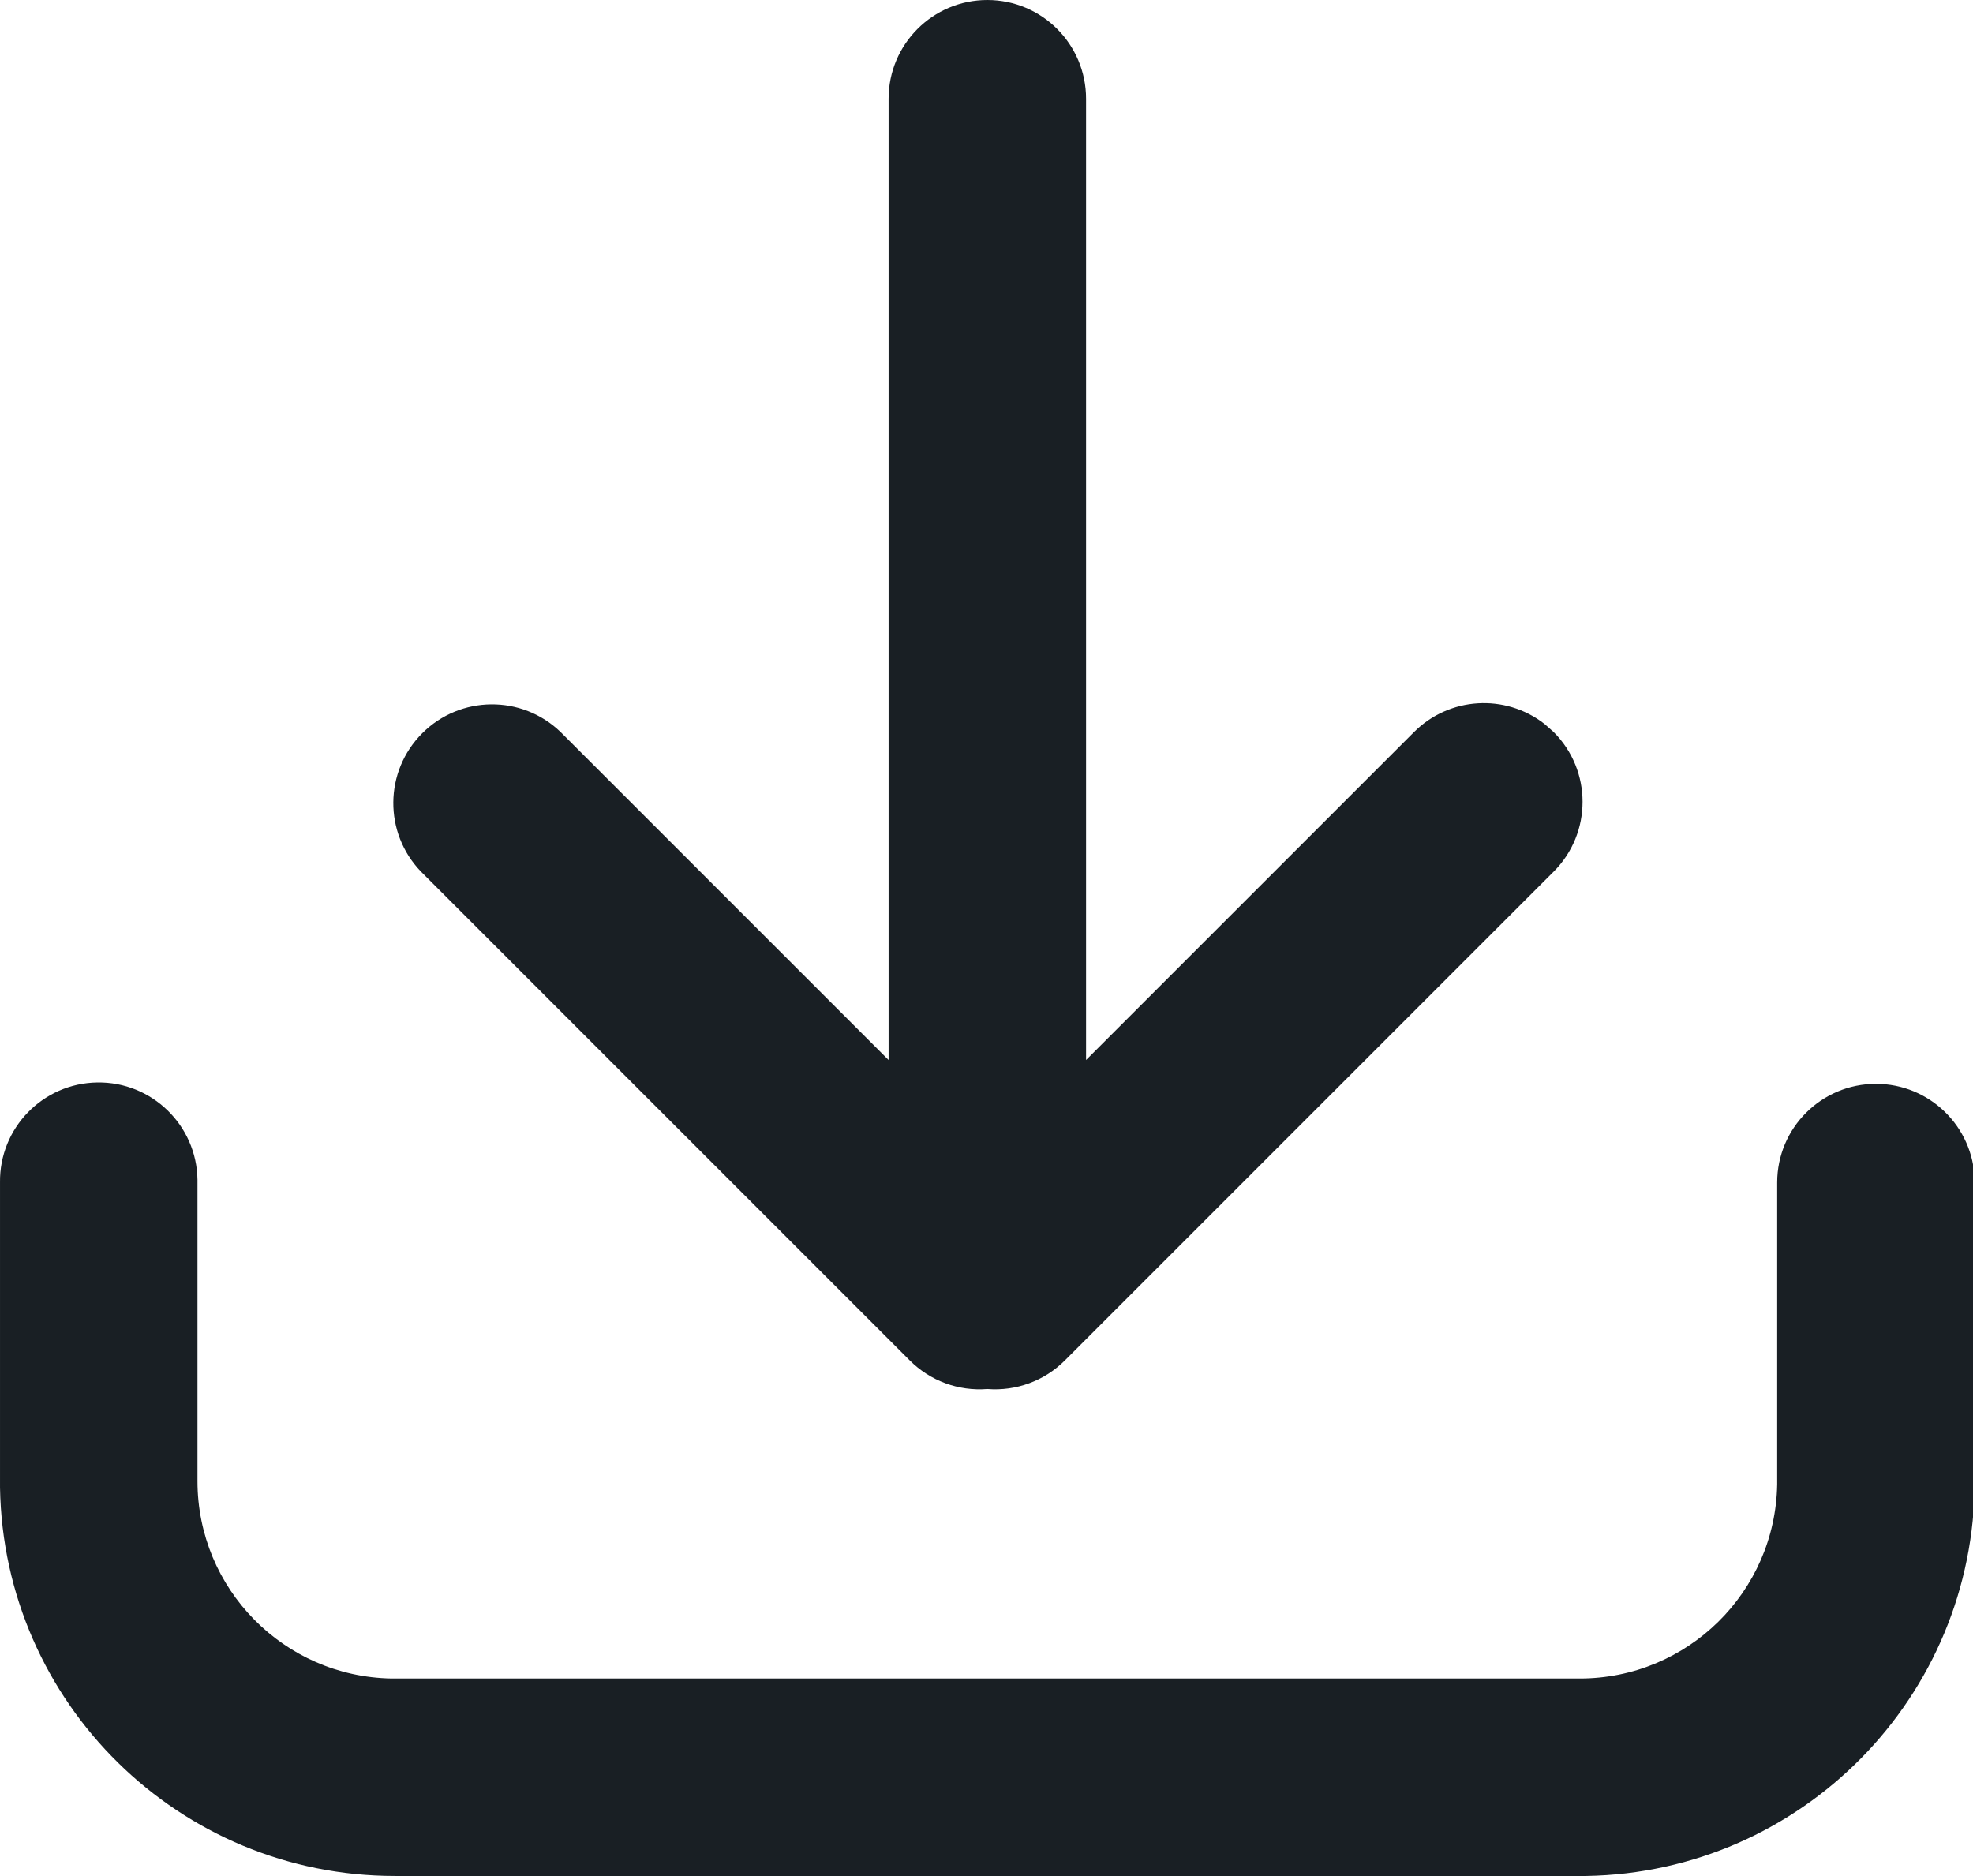
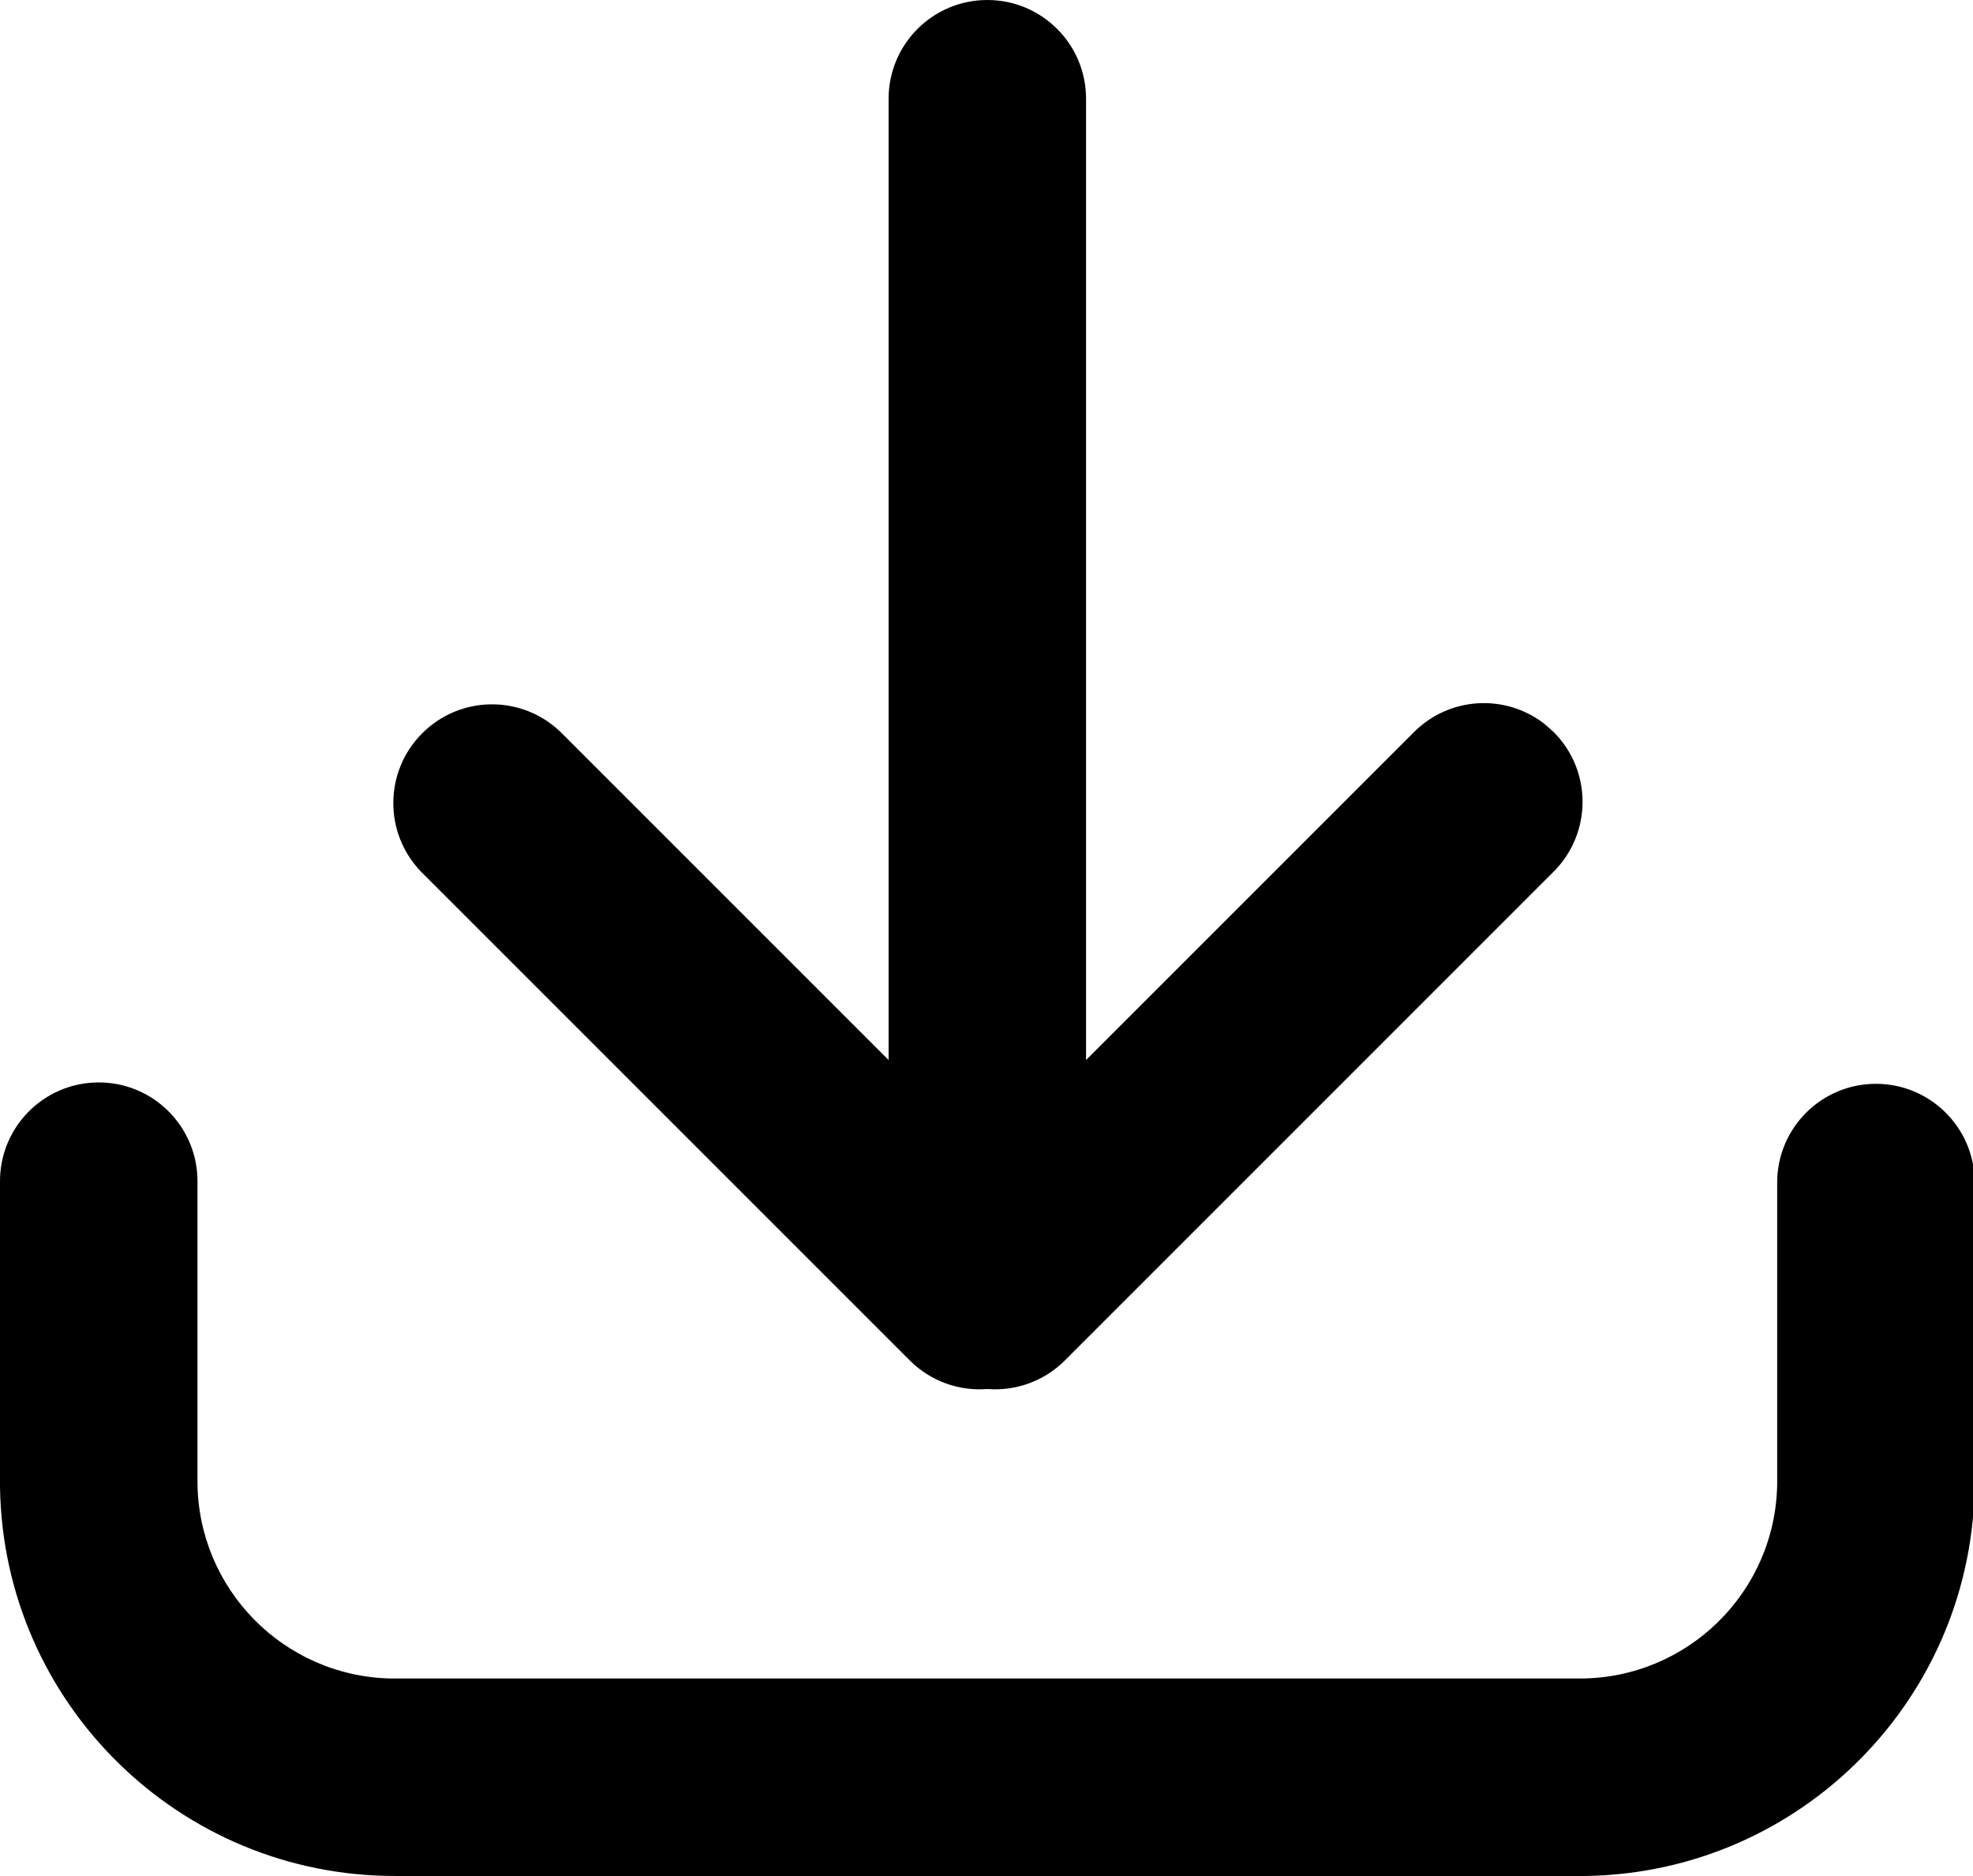
- <svg xmlns="http://www.w3.org/2000/svg" t="1694071579812" class="icon" viewBox="0 0 1077 1024" version="1.1" p-id="6148" width="1077" height="1024">
-   <path d="M1024.005 591.603a53.895 53.895 0 0 1 53.895 52.386V808.421a215.579 215.579 0 0 1-212.022 215.579H215.584a215.579 215.579 0 0 1-215.579-212.022v-166.481a53.895 53.895 0 0 1 107.789-1.509V808.421a107.789 107.789 0 0 0 105.957 107.789H862.321a107.789 107.789 0 0 0 107.789-105.957v-164.756a53.895 53.895 0 0 1 53.895-53.895zM538.952 0a53.895 53.895 0 0 1 53.895 53.895v524.719l179.038-179.038a53.895 53.895 0 0 1 71.141-4.473l5.066 4.473a53.895 53.895 0 0 1 0 76.207l-266.779 266.779a53.787 53.787 0 0 1-42.361 15.629 53.733 53.733 0 0 1-42.361-15.629l-266.779-266.779a53.895 53.895 0 0 1 76.207-76.207L485.057 578.614V53.895a53.895 53.895 0 0 1 53.895-53.895z" fill="#191F24" p-id="6149" />
+ <svg xmlns="http://www.w3.org/2000/svg" t="1694071579812" class="icon" viewBox="0 0 1077 1024" version="1.1" width="1077" height="1024">
+   <path d="M1024.005 591.603a53.895 53.895 0 0 1 53.895 52.386V808.421a215.579 215.579 0 0 1-212.022 215.579H215.584a215.579 215.579 0 0 1-215.579-212.022v-166.481a53.895 53.895 0 0 1 107.789-1.509V808.421a107.789 107.789 0 0 0 105.957 107.789H862.321a107.789 107.789 0 0 0 107.789-105.957v-164.756a53.895 53.895 0 0 1 53.895-53.895zM538.952 0a53.895 53.895 0 0 1 53.895 53.895v524.719l179.038-179.038a53.895 53.895 0 0 1 71.141-4.473l5.066 4.473a53.895 53.895 0 0 1 0 76.207l-266.779 266.779a53.787 53.787 0 0 1-42.361 15.629 53.733 53.733 0 0 1-42.361-15.629l-266.779-266.779a53.895 53.895 0 0 1 76.207-76.207L485.057 578.614V53.895a53.895 53.895 0 0 1 53.895-53.895z" />
</svg>
